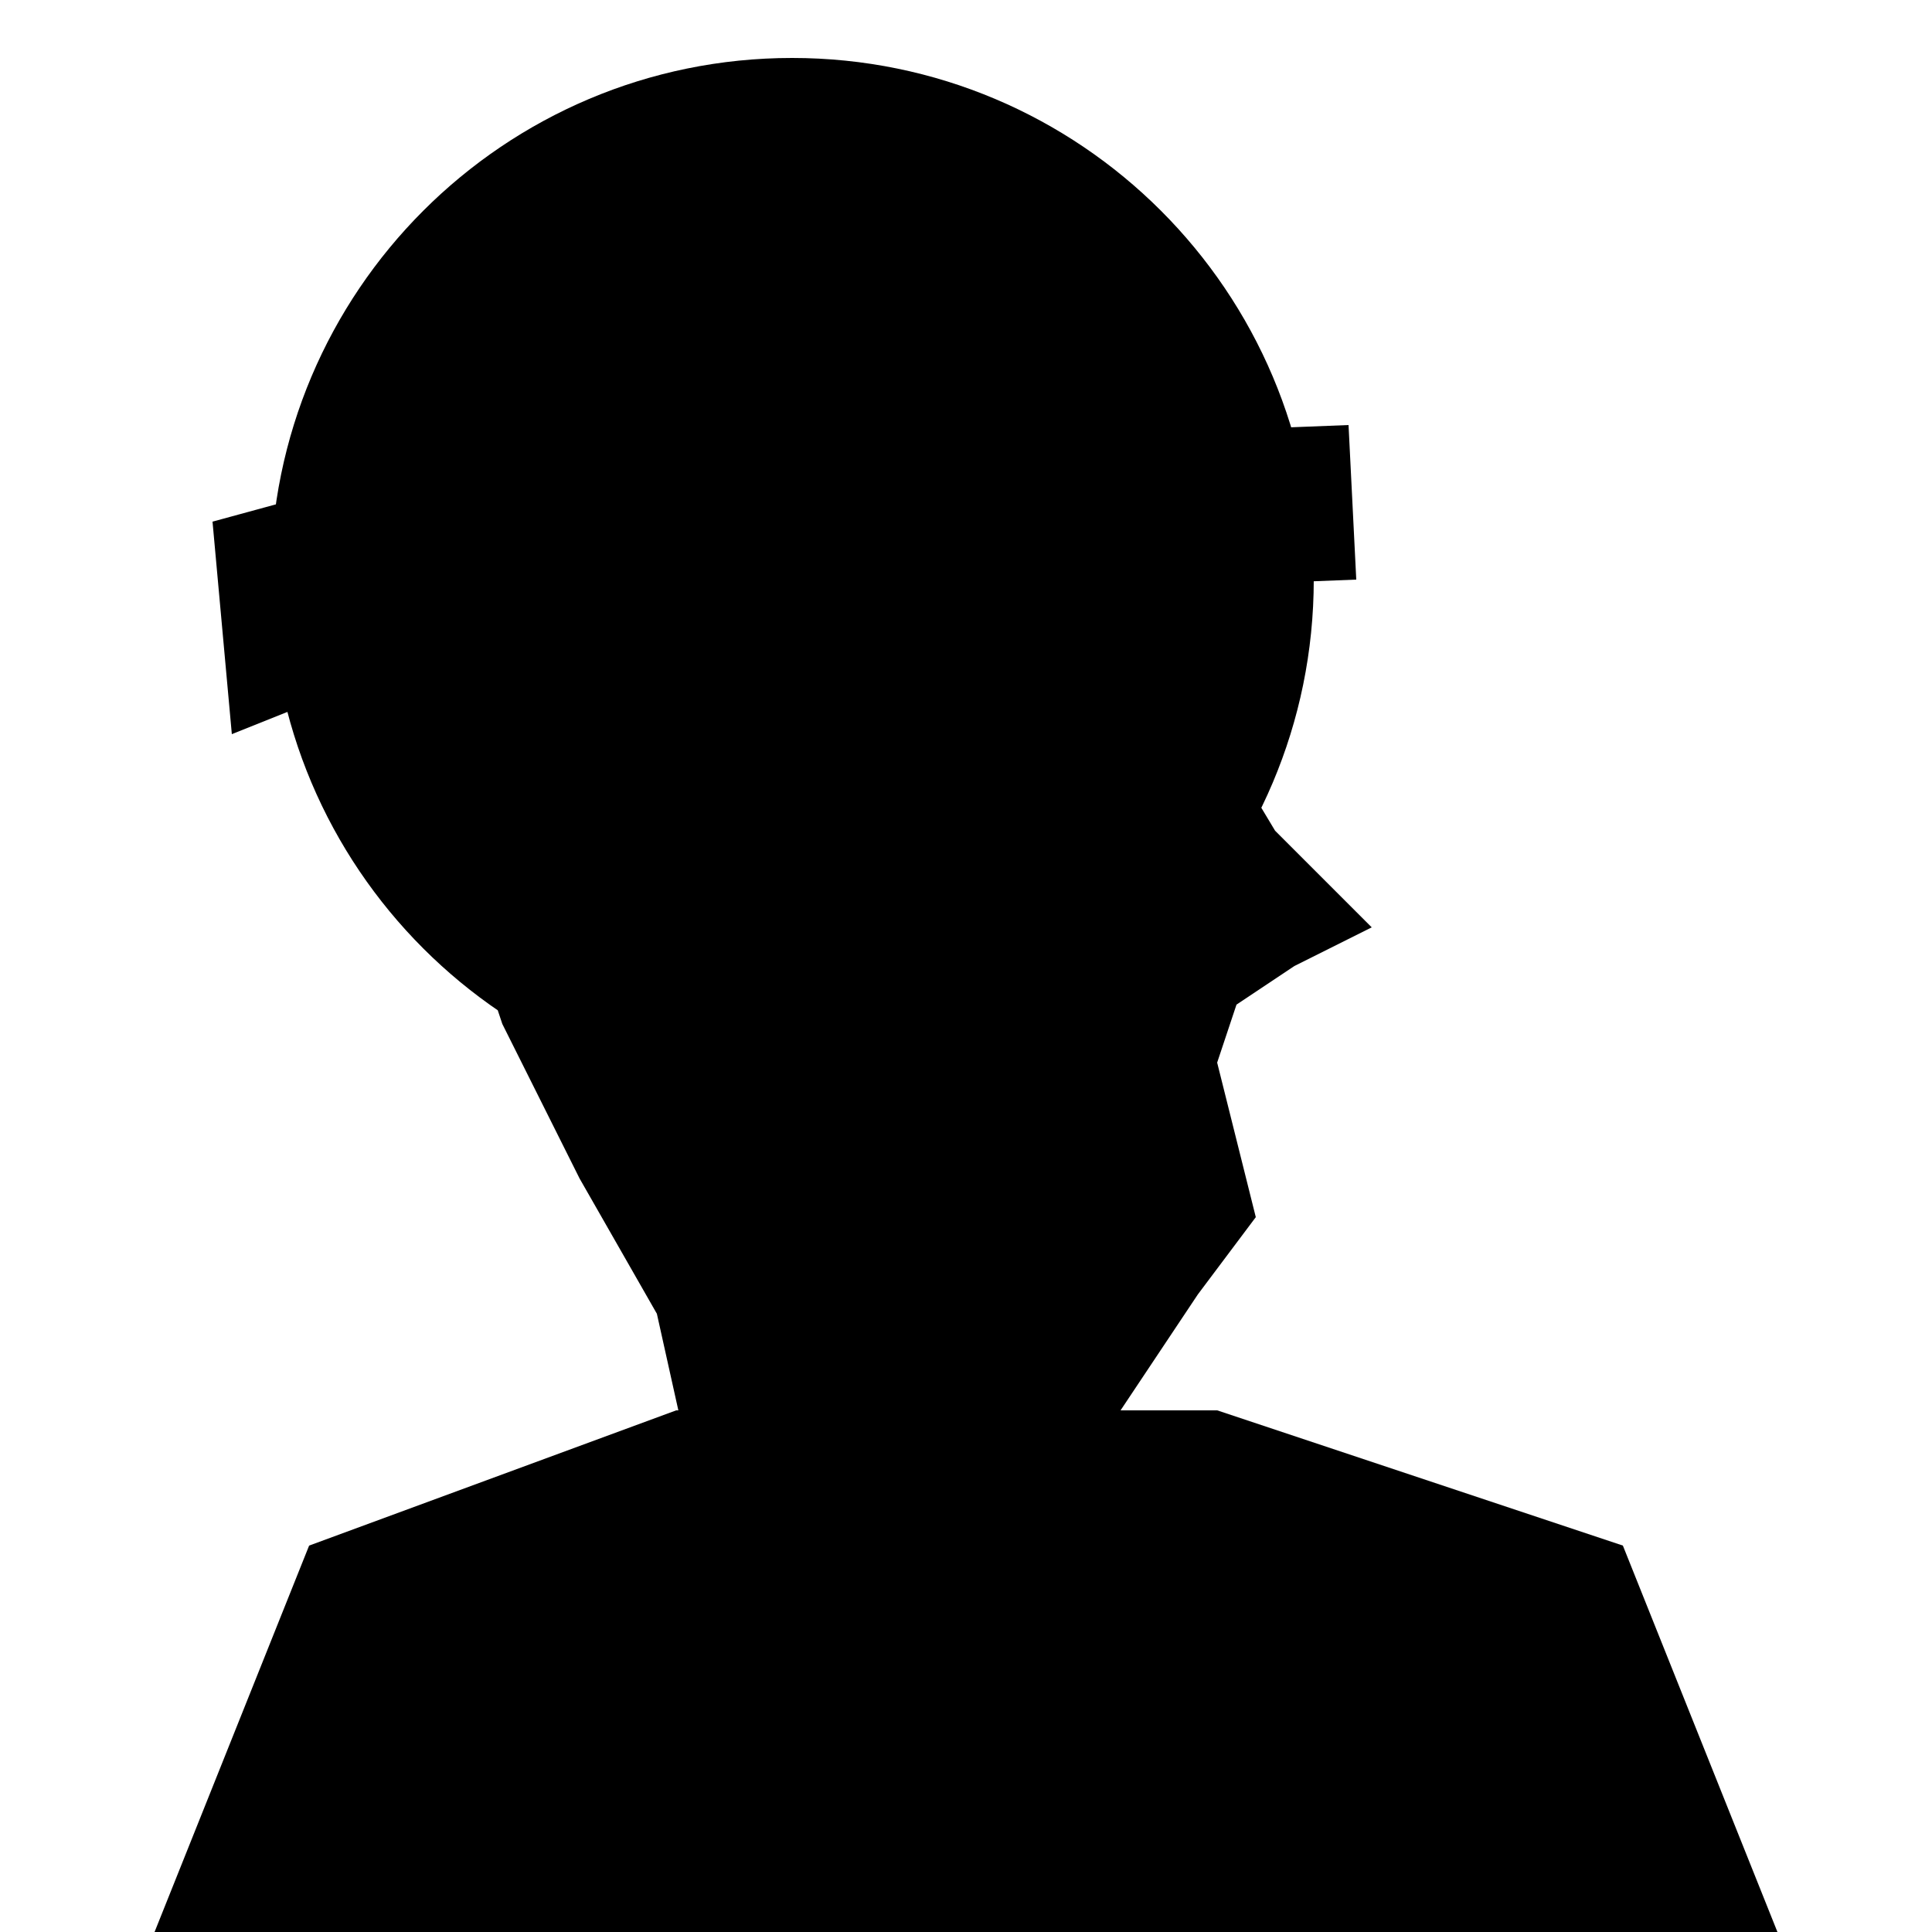
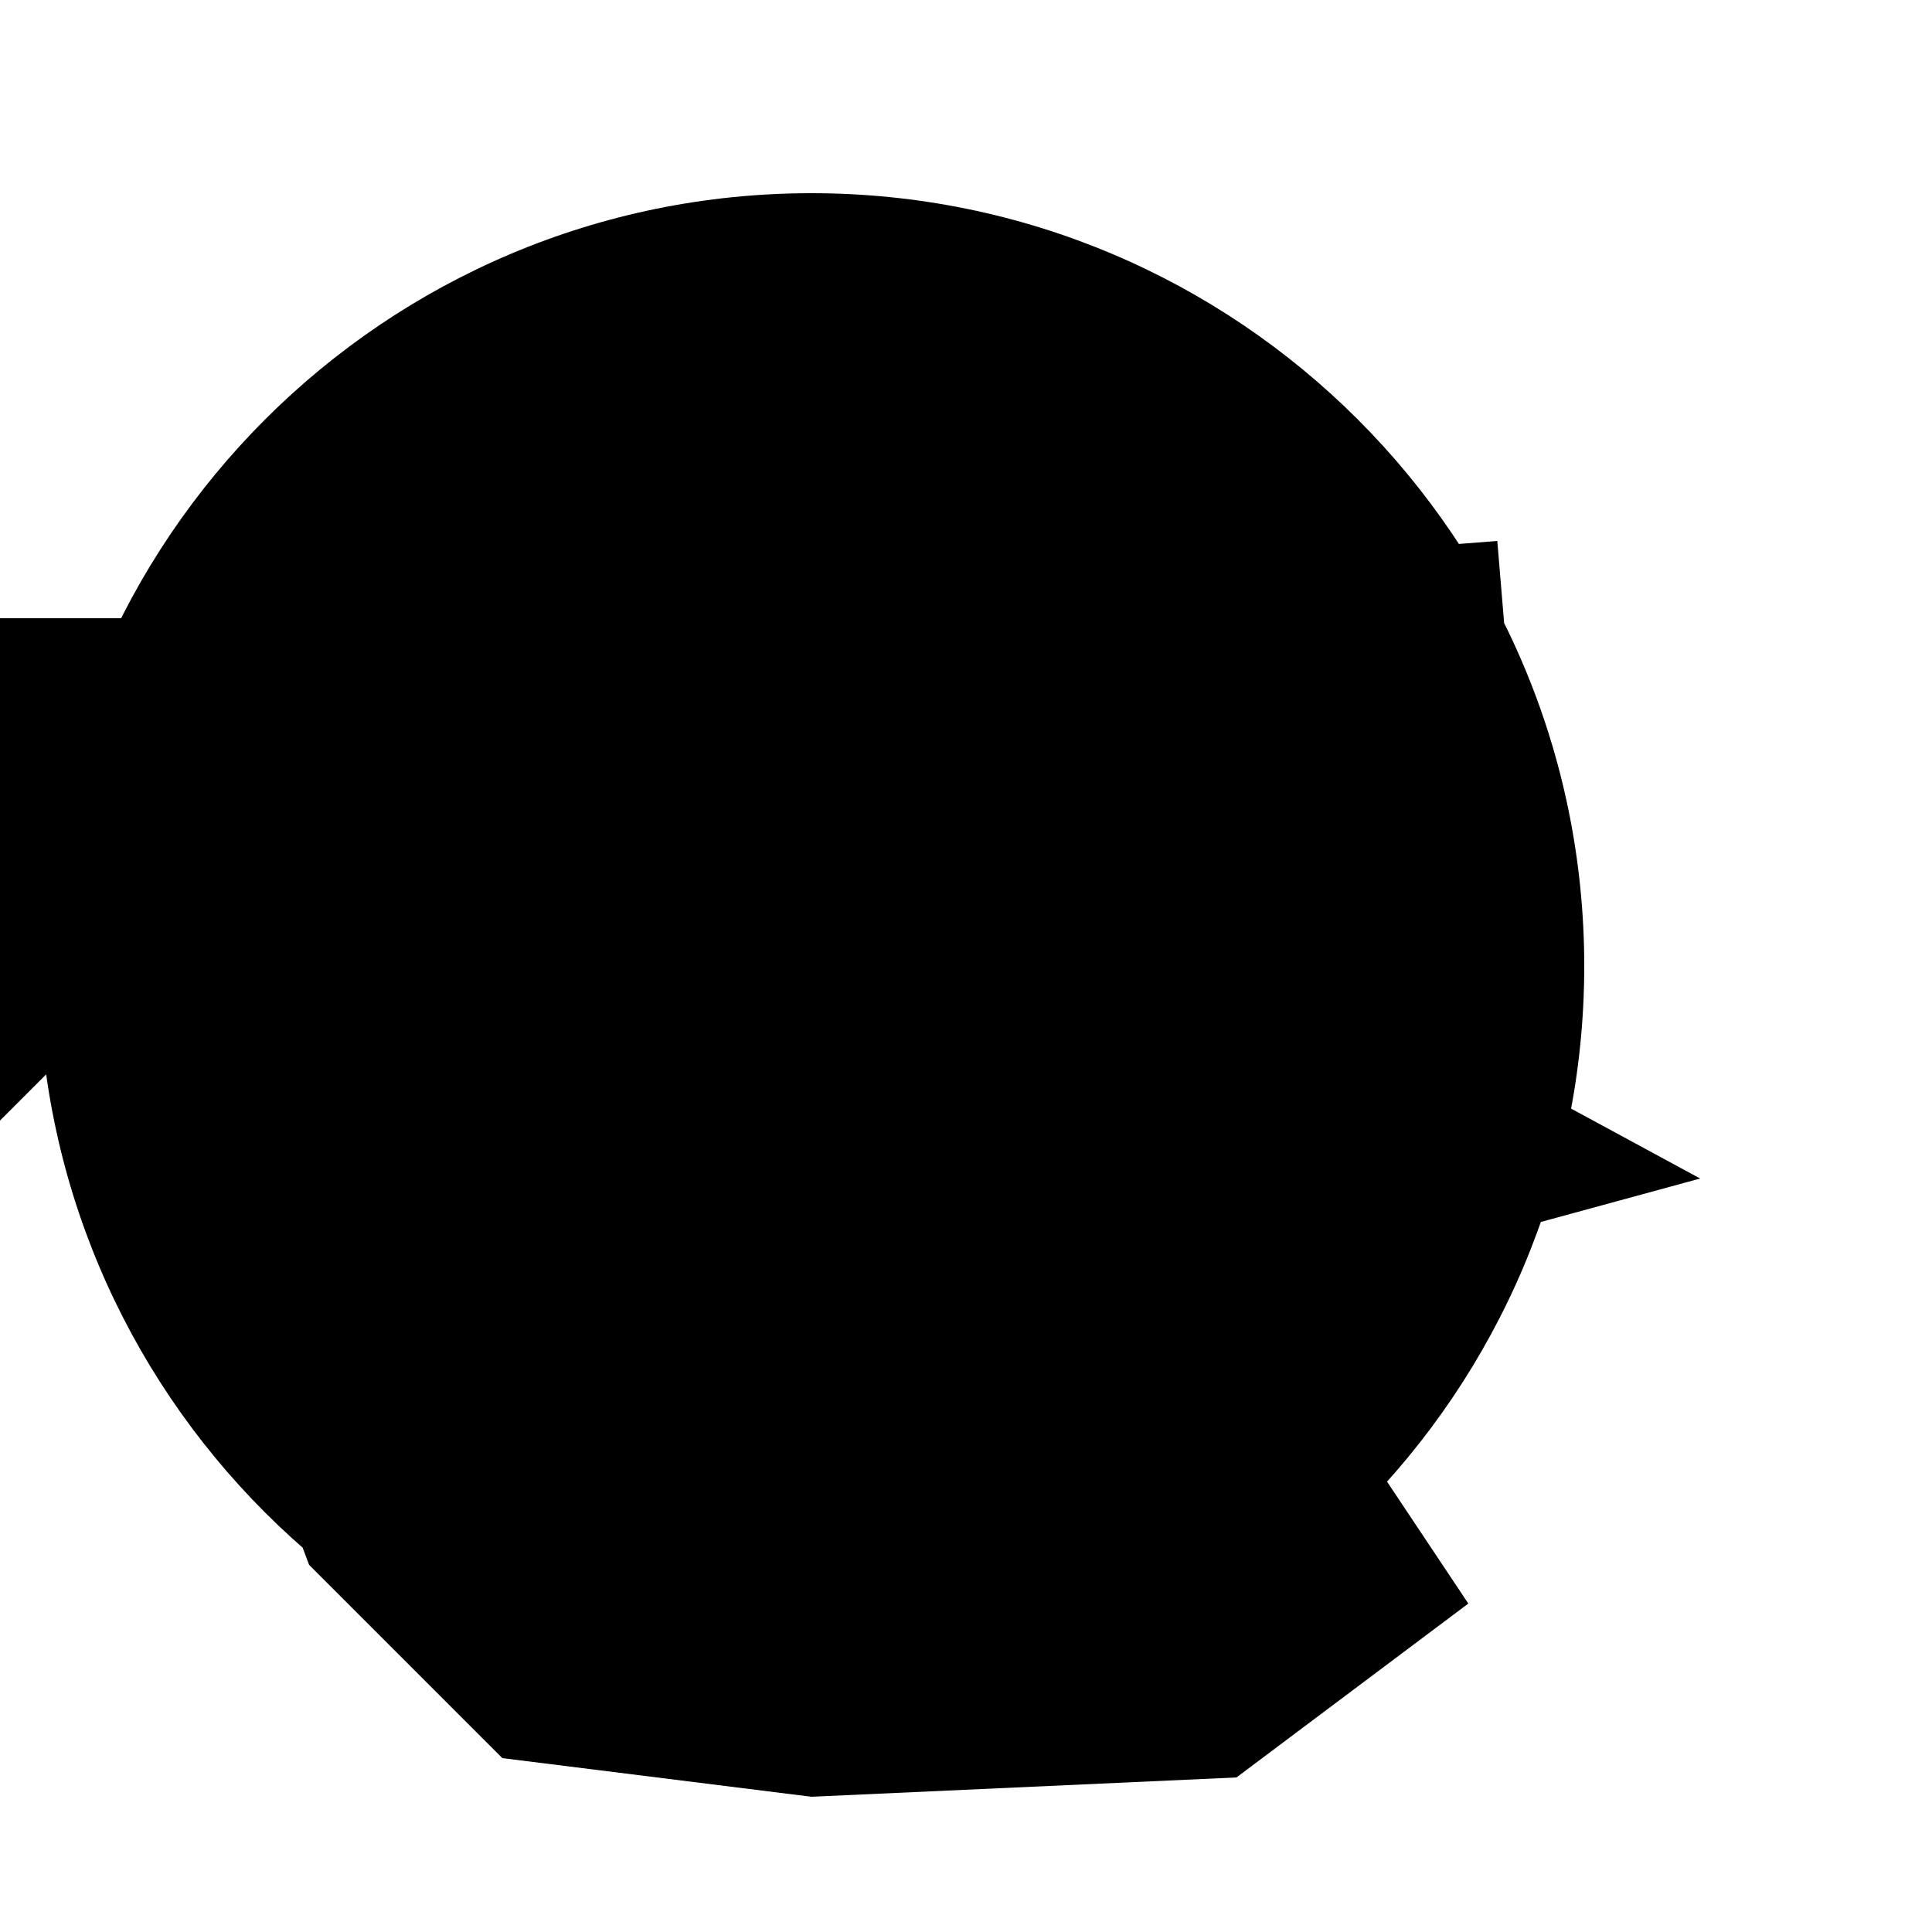
<svg xmlns="http://www.w3.org/2000/svg" viewBox="0 0 100 100" fill="currentColor">
-   <path d="M8 100L16 80L35 73L63 73L84 80L92 100ZM34 80L49 80L45 98L30 88ZM53 80L66 82L61 94L51 92ZM46 9L53 11L59 15L63 20L65 26L66 31L63 38L66 43L71 48L67 50L64 52L63 55L64 59L65 63L62 67L58 73L56 80L56 90L37 90L36 77L34 68L30 61L26 53L23 44L23 34L26 24L32 15L39 11ZM14 30A27 27 0 1 1 68 30A27 27 0 1 1 14 30ZM18.8 24L69.8 22L70.2 30L19.2 32ZM22 24L22 34L12 38L11 27Z" />
+   <path d="M40 18L54 20L63 28L69 39L64 48L88 61L66 67L70 74L76 83L64 92L42 93L26 91L16 81L10 65L10 45L18 27L28 19ZM2 50A40 40 0 1 1 82 50A40 40 0 1 1 2 50ZM0.5 34L77.5 28L78.5 40L1.5 46ZM10 32L8 50L0 58L0 32Z" />
</svg>
